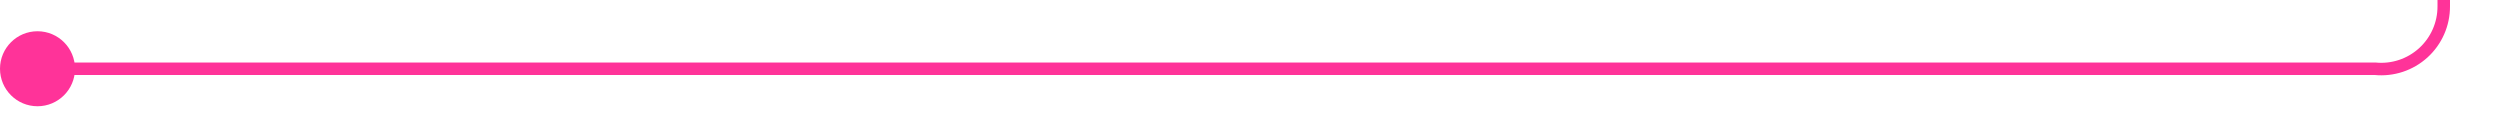
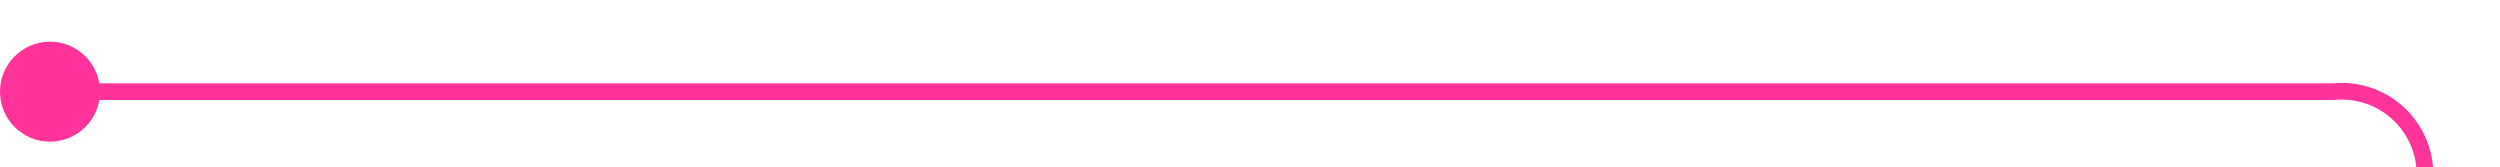
- <svg xmlns="http://www.w3.org/2000/svg" version="1.1" width="200px" height="10px" preserveAspectRatio="xMinYMid meet" viewBox="2405 3391  200 8">
-   <path d="M 2406 3395.5  L 2595 3395.5  A 5 5 0 0 0 2600.5 3390.5 L 2600.5 3385  A 5 5 0 0 1 2605.5 3380.5 L 2646 3380.5  A 5 5 0 0 1 2651.5 3385.5 L 2651.5 3390  " stroke-width="1" stroke="#ff3399" fill="none" />
-   <path d="M 2408 3392.5  A 3 3 0 0 0 2405 3395.5 A 3 3 0 0 0 2408 3398.5 A 3 3 0 0 0 2411 3395.5 A 3 3 0 0 0 2408 3392.5 Z " fill-rule="nonzero" fill="#ff3399" stroke="none" />
+ <svg xmlns="http://www.w3.org/2000/svg" version="1.1" width="150px" height="10px" preserveAspectRatio="xMinYMid meet" viewBox="1695 499  150 8">
+   <path d="M 1696 503.5  L 1835 503.5  A 5 5 0 0 1 1840.5 508.5 L 1840.5 555  A 5 5 0 0 0 1845.5 560.5 L 1890 560.5  A 5 5 0 0 1 1895.5 565.5 L 1895.5 572  " stroke-width="1" stroke="#ff3399" fill="none" />
+   <path d="M 1698 500.5  A 3 3 0 0 0 1695 503.5 A 3 3 0 0 0 1698 506.5 A 3 3 0 0 0 1701 503.5 A 3 3 0 0 0 1698 500.5 Z " fill-rule="nonzero" fill="#ff3399" stroke="none" />
</svg>
